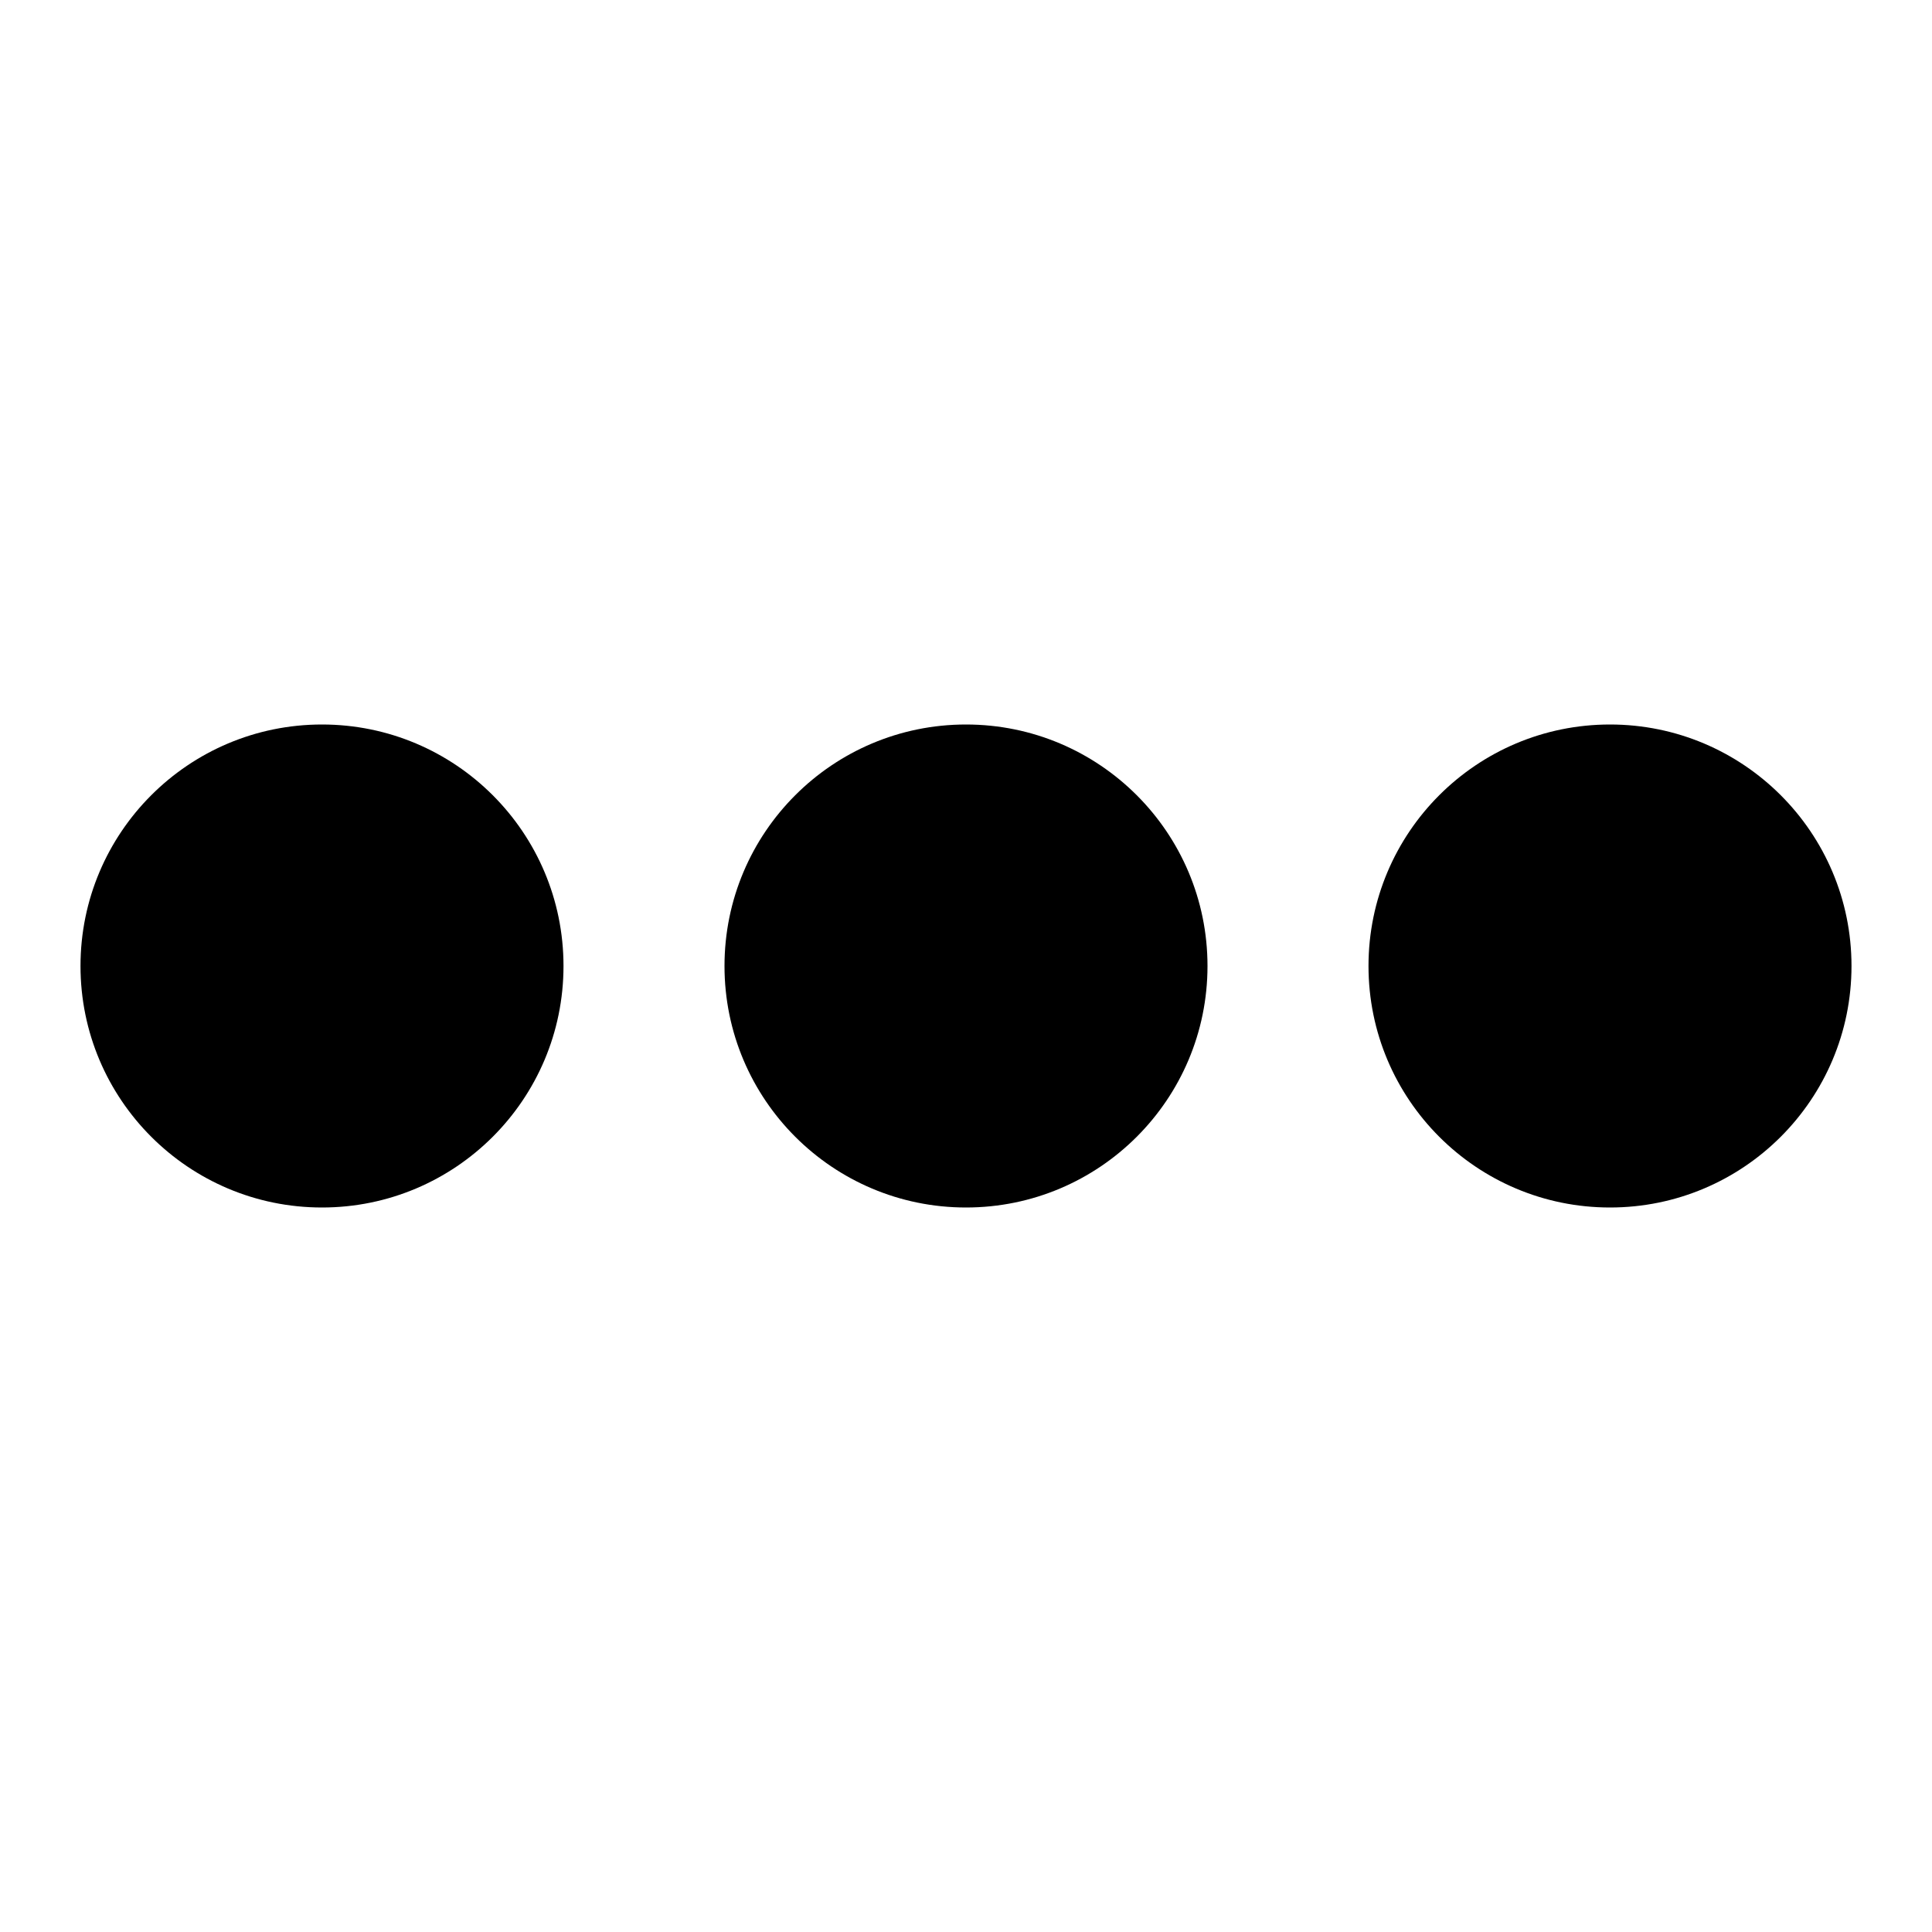
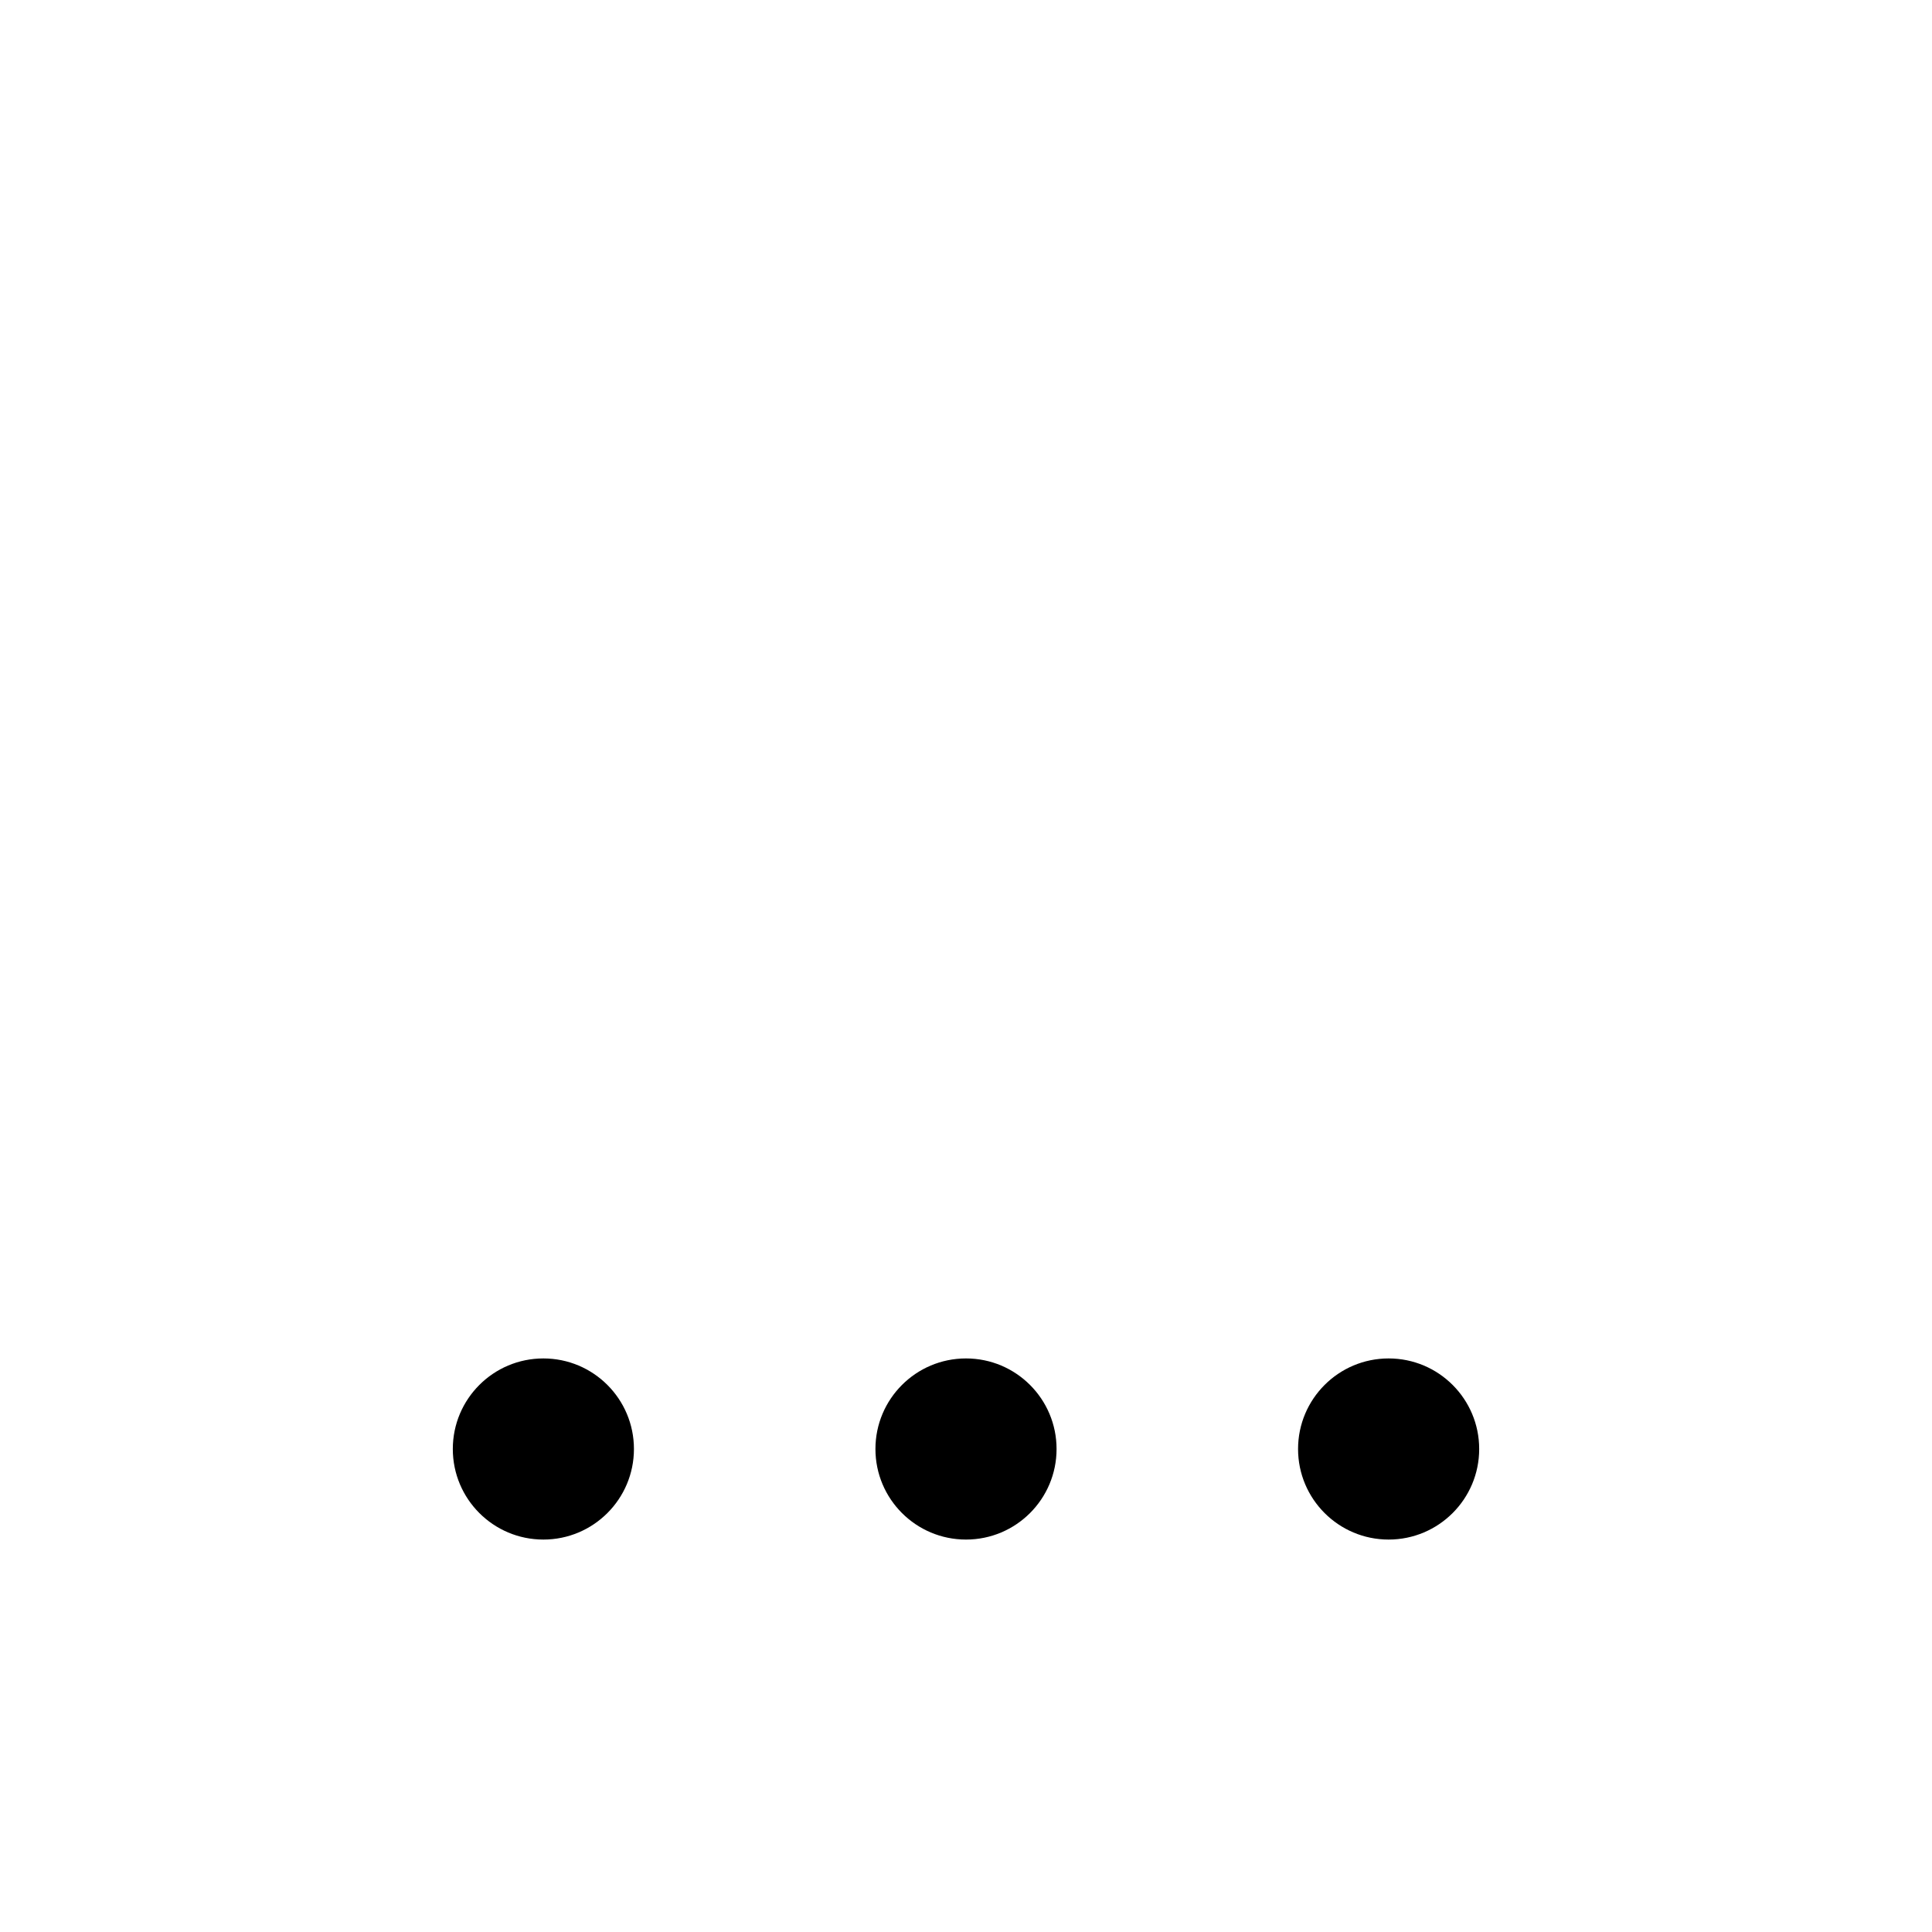
- <svg xmlns="http://www.w3.org/2000/svg" width="16" height="16" viewBox="0 0 16 16">
-   <svg width="16" height="16" viewBox="0 0 12 4" fill="none">
-     <circle cx="2" cy="2" r="1.5" fill="currentColor" />
-     <circle cx="6" cy="2" r="1.5" fill="currentColor" />
-     <circle cx="10" cy="2" r="1.5" fill="currentColor" />
-   </svg>
+ <svg xmlns="http://www.w3.org/2000/svg" width="16" height="16" viewBox="0 0 16 16" fill="none">
+   <circle cx="4.5" cy="12" r="0.75" fill="currentColor" />
+   <circle cx="8" cy="12" r="0.75" fill="currentColor" />
+   <circle cx="11.5" cy="12" r="0.75" fill="currentColor" />
</svg>
